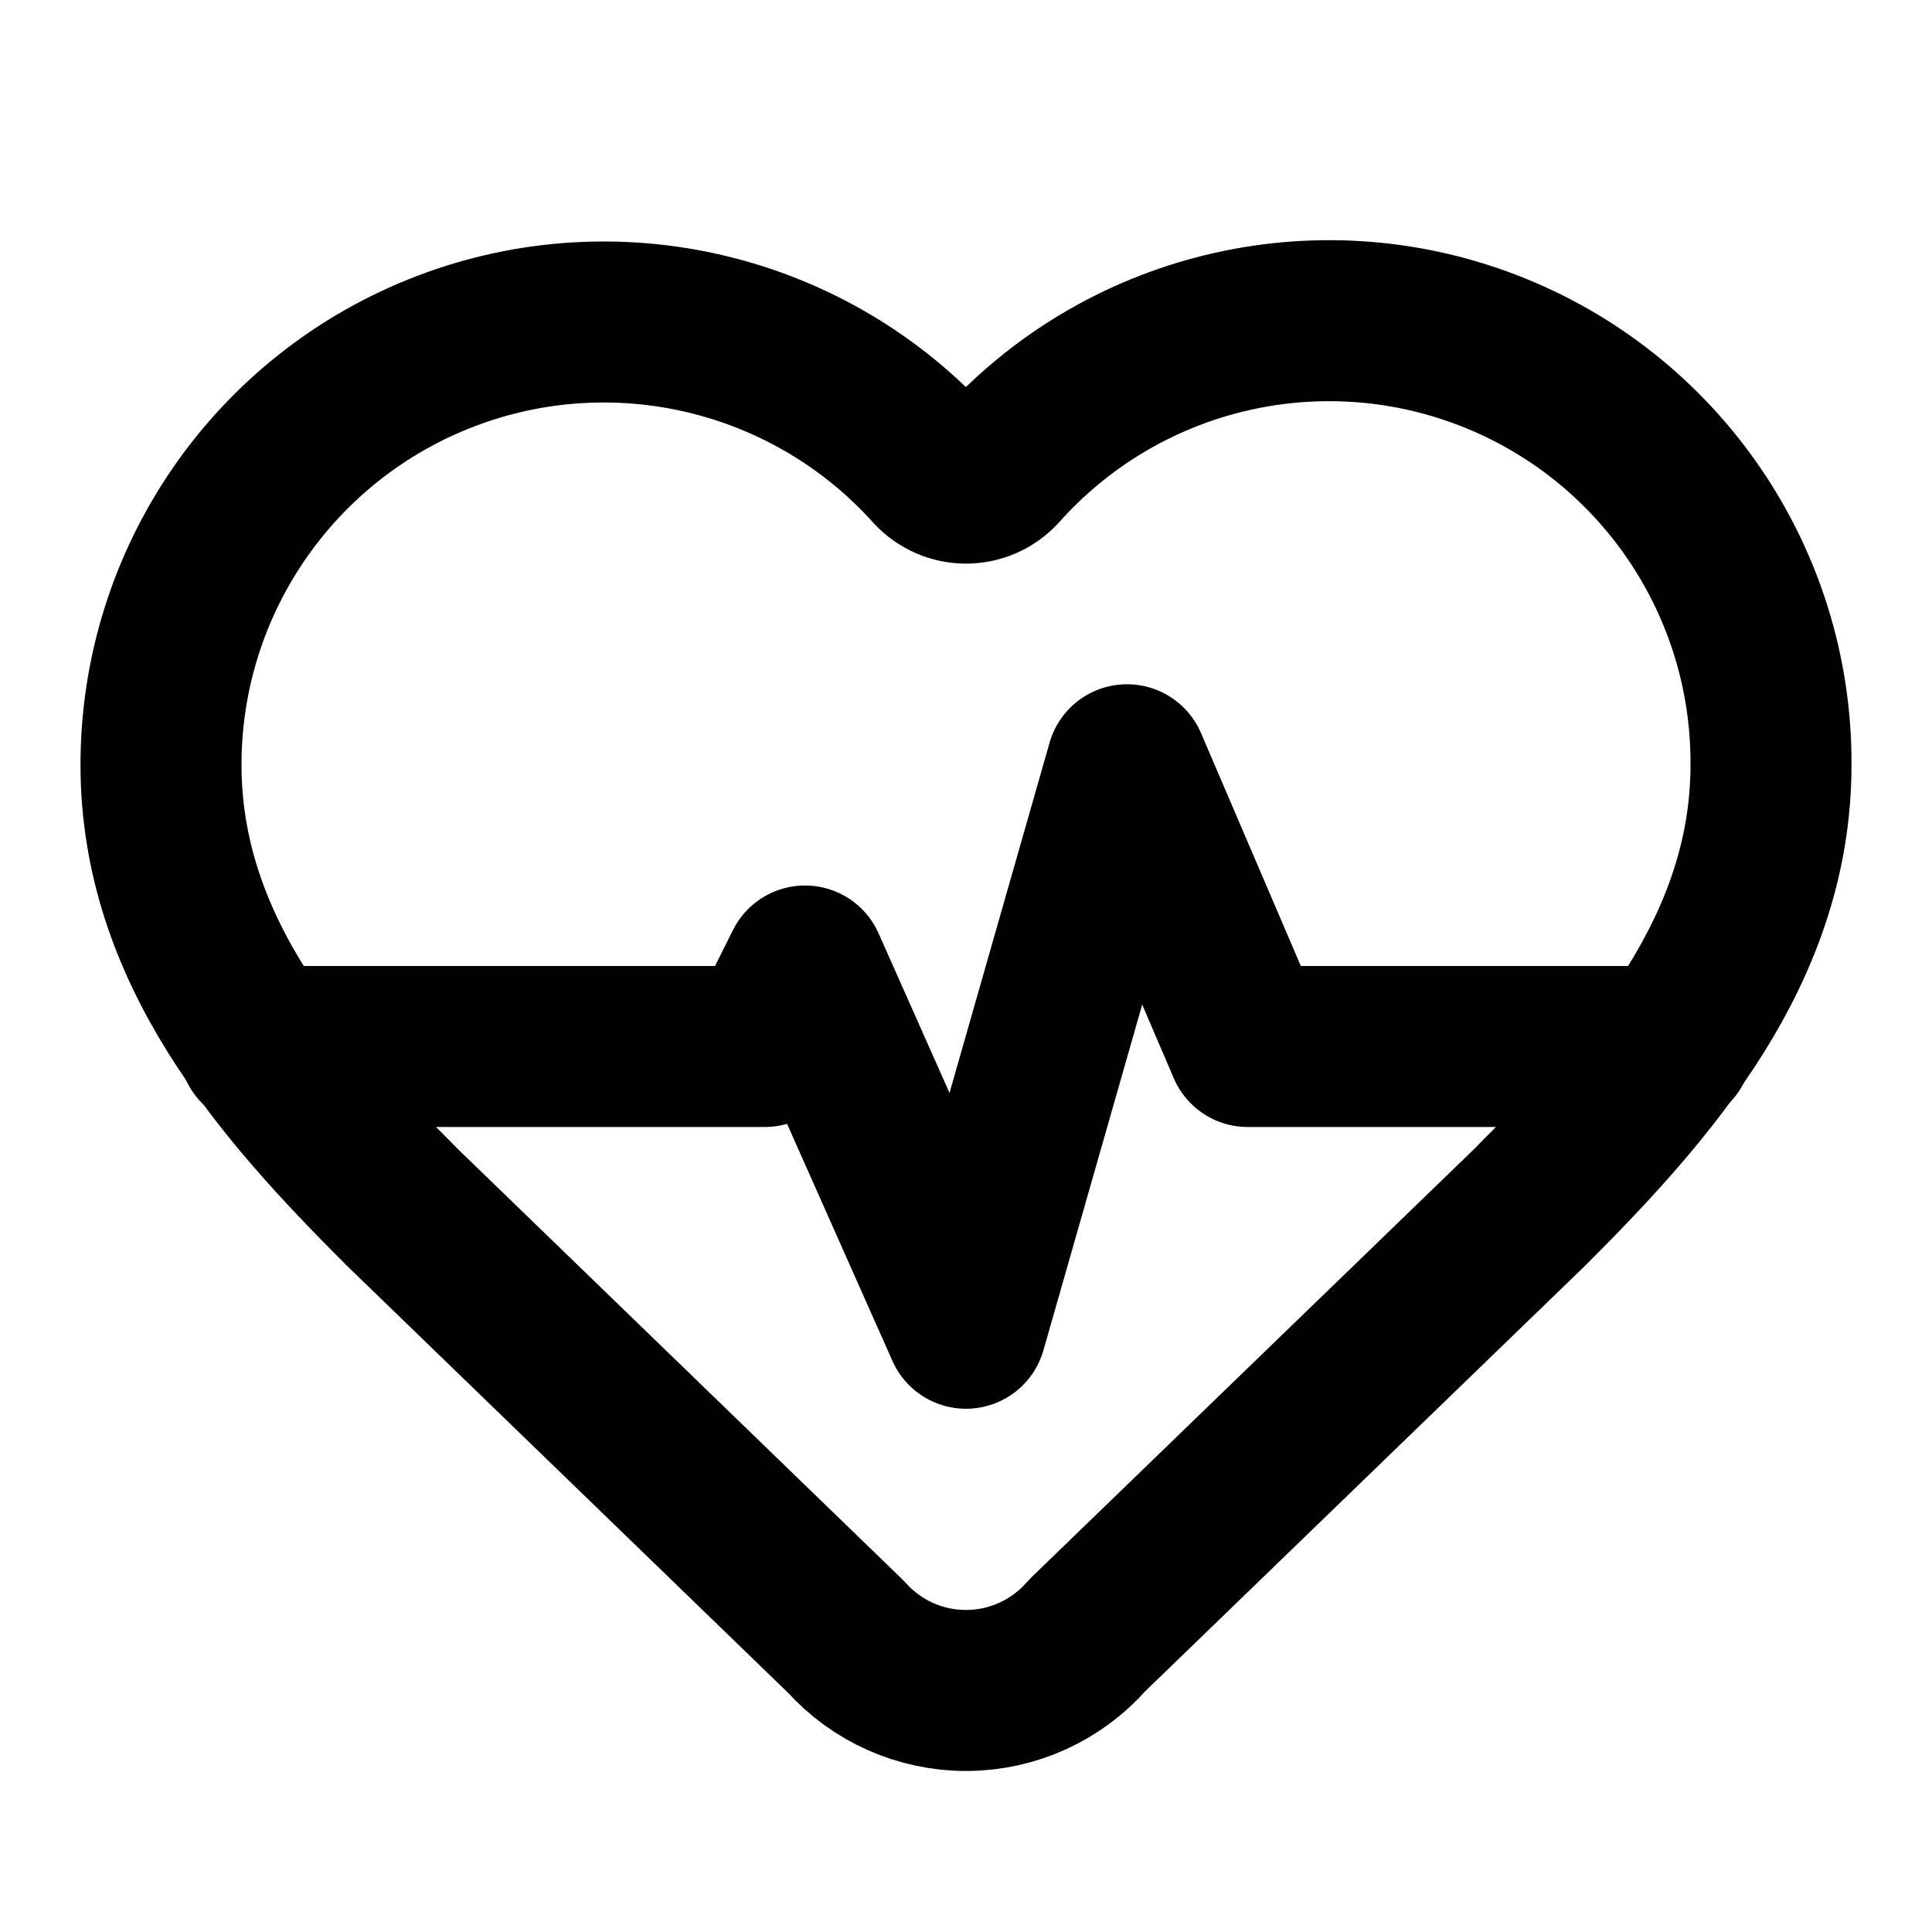
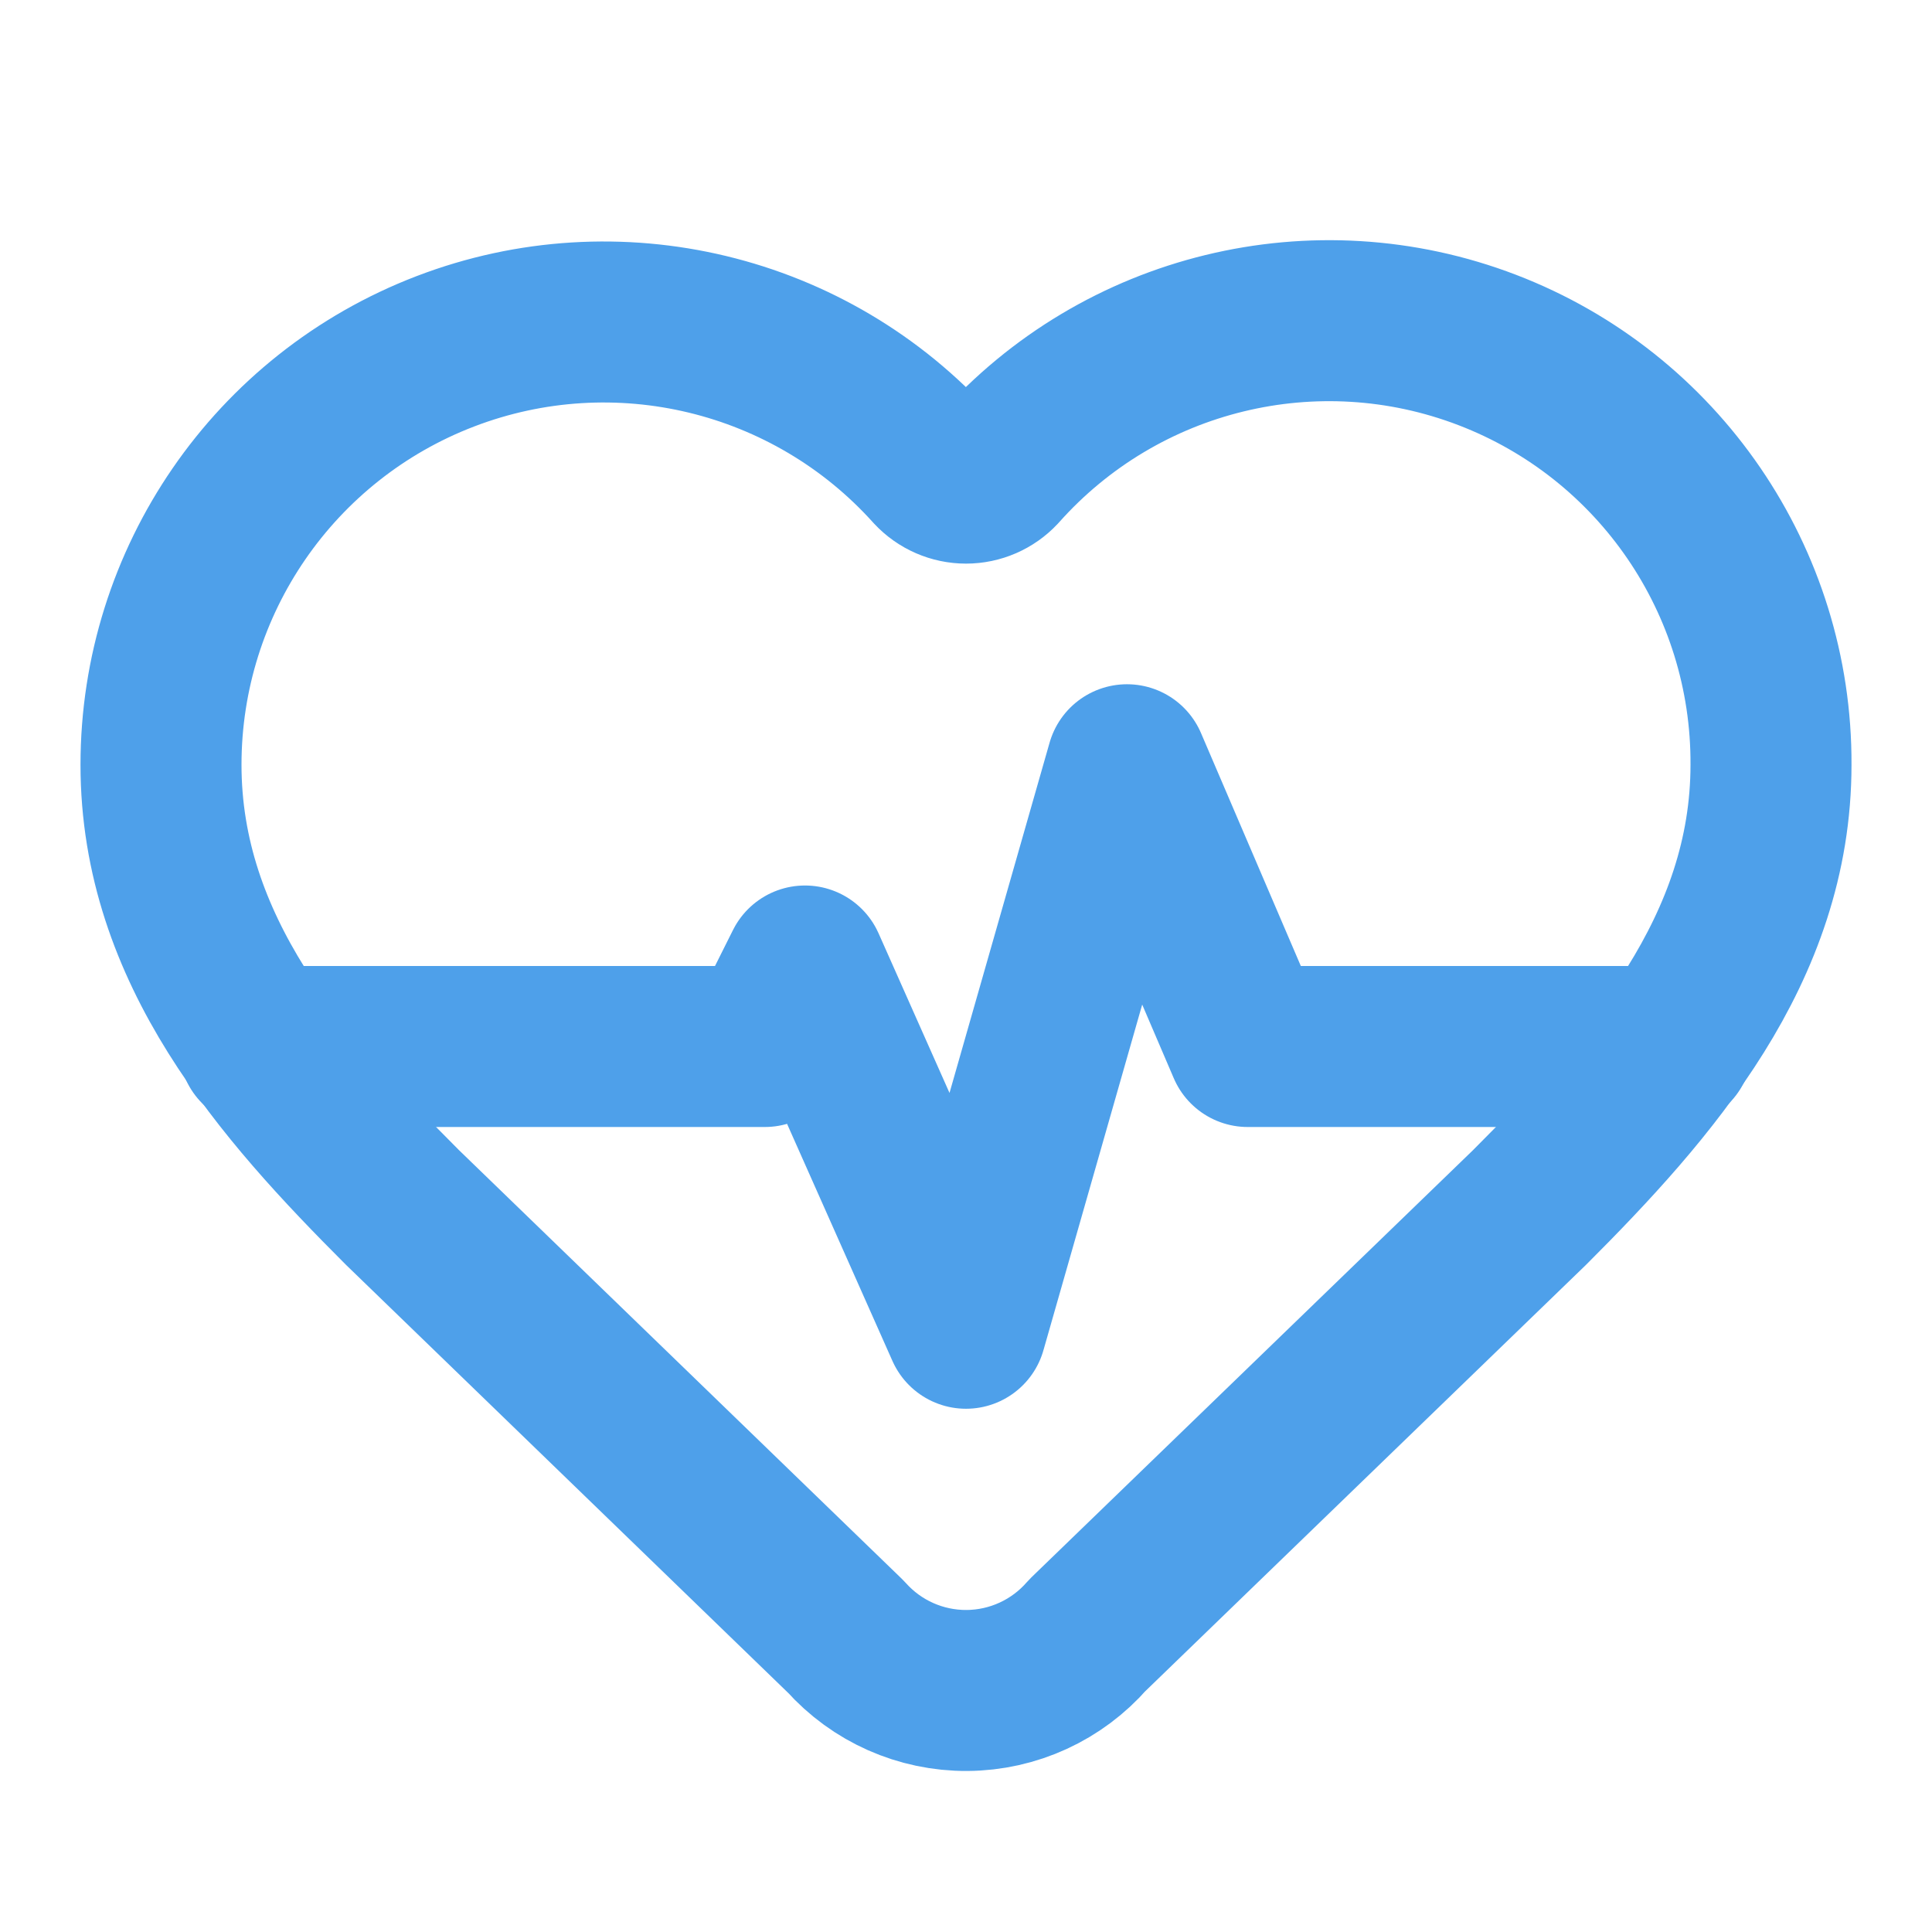
- <svg xmlns="http://www.w3.org/2000/svg" class="lucide lucide-heart-pulse" width="24" height="24" viewBox="0 0 24 24" fill="none" stroke="currentColor" stroke-width="2" stroke-linecap="round" stroke-linejoin="round">
+ <svg xmlns="http://www.w3.org/2000/svg" class="lucide lucide-heart-pulse" width="24" height="24" viewBox="0 0 24 24" fill="none" stroke="#4EA0EA" stroke-width="2" stroke-linecap="round" stroke-linejoin="round">
  <path d="M2 9.5a5.5 5.5 0 0 1 9.591-3.676.56.56 0 0 0 .818 0A5.49 5.49 0 0 1 22 9.5c0 2.29-1.5 4-3 5.5l-5.492 5.313a2 2 0 0 1-3 .019L5 15c-1.5-1.5-3-3.2-3-5.5" />
  <path d="M3.22 13H9.5l.5-1 2 4.5 2-7 1.5 3.5h5.27" />
</svg>
